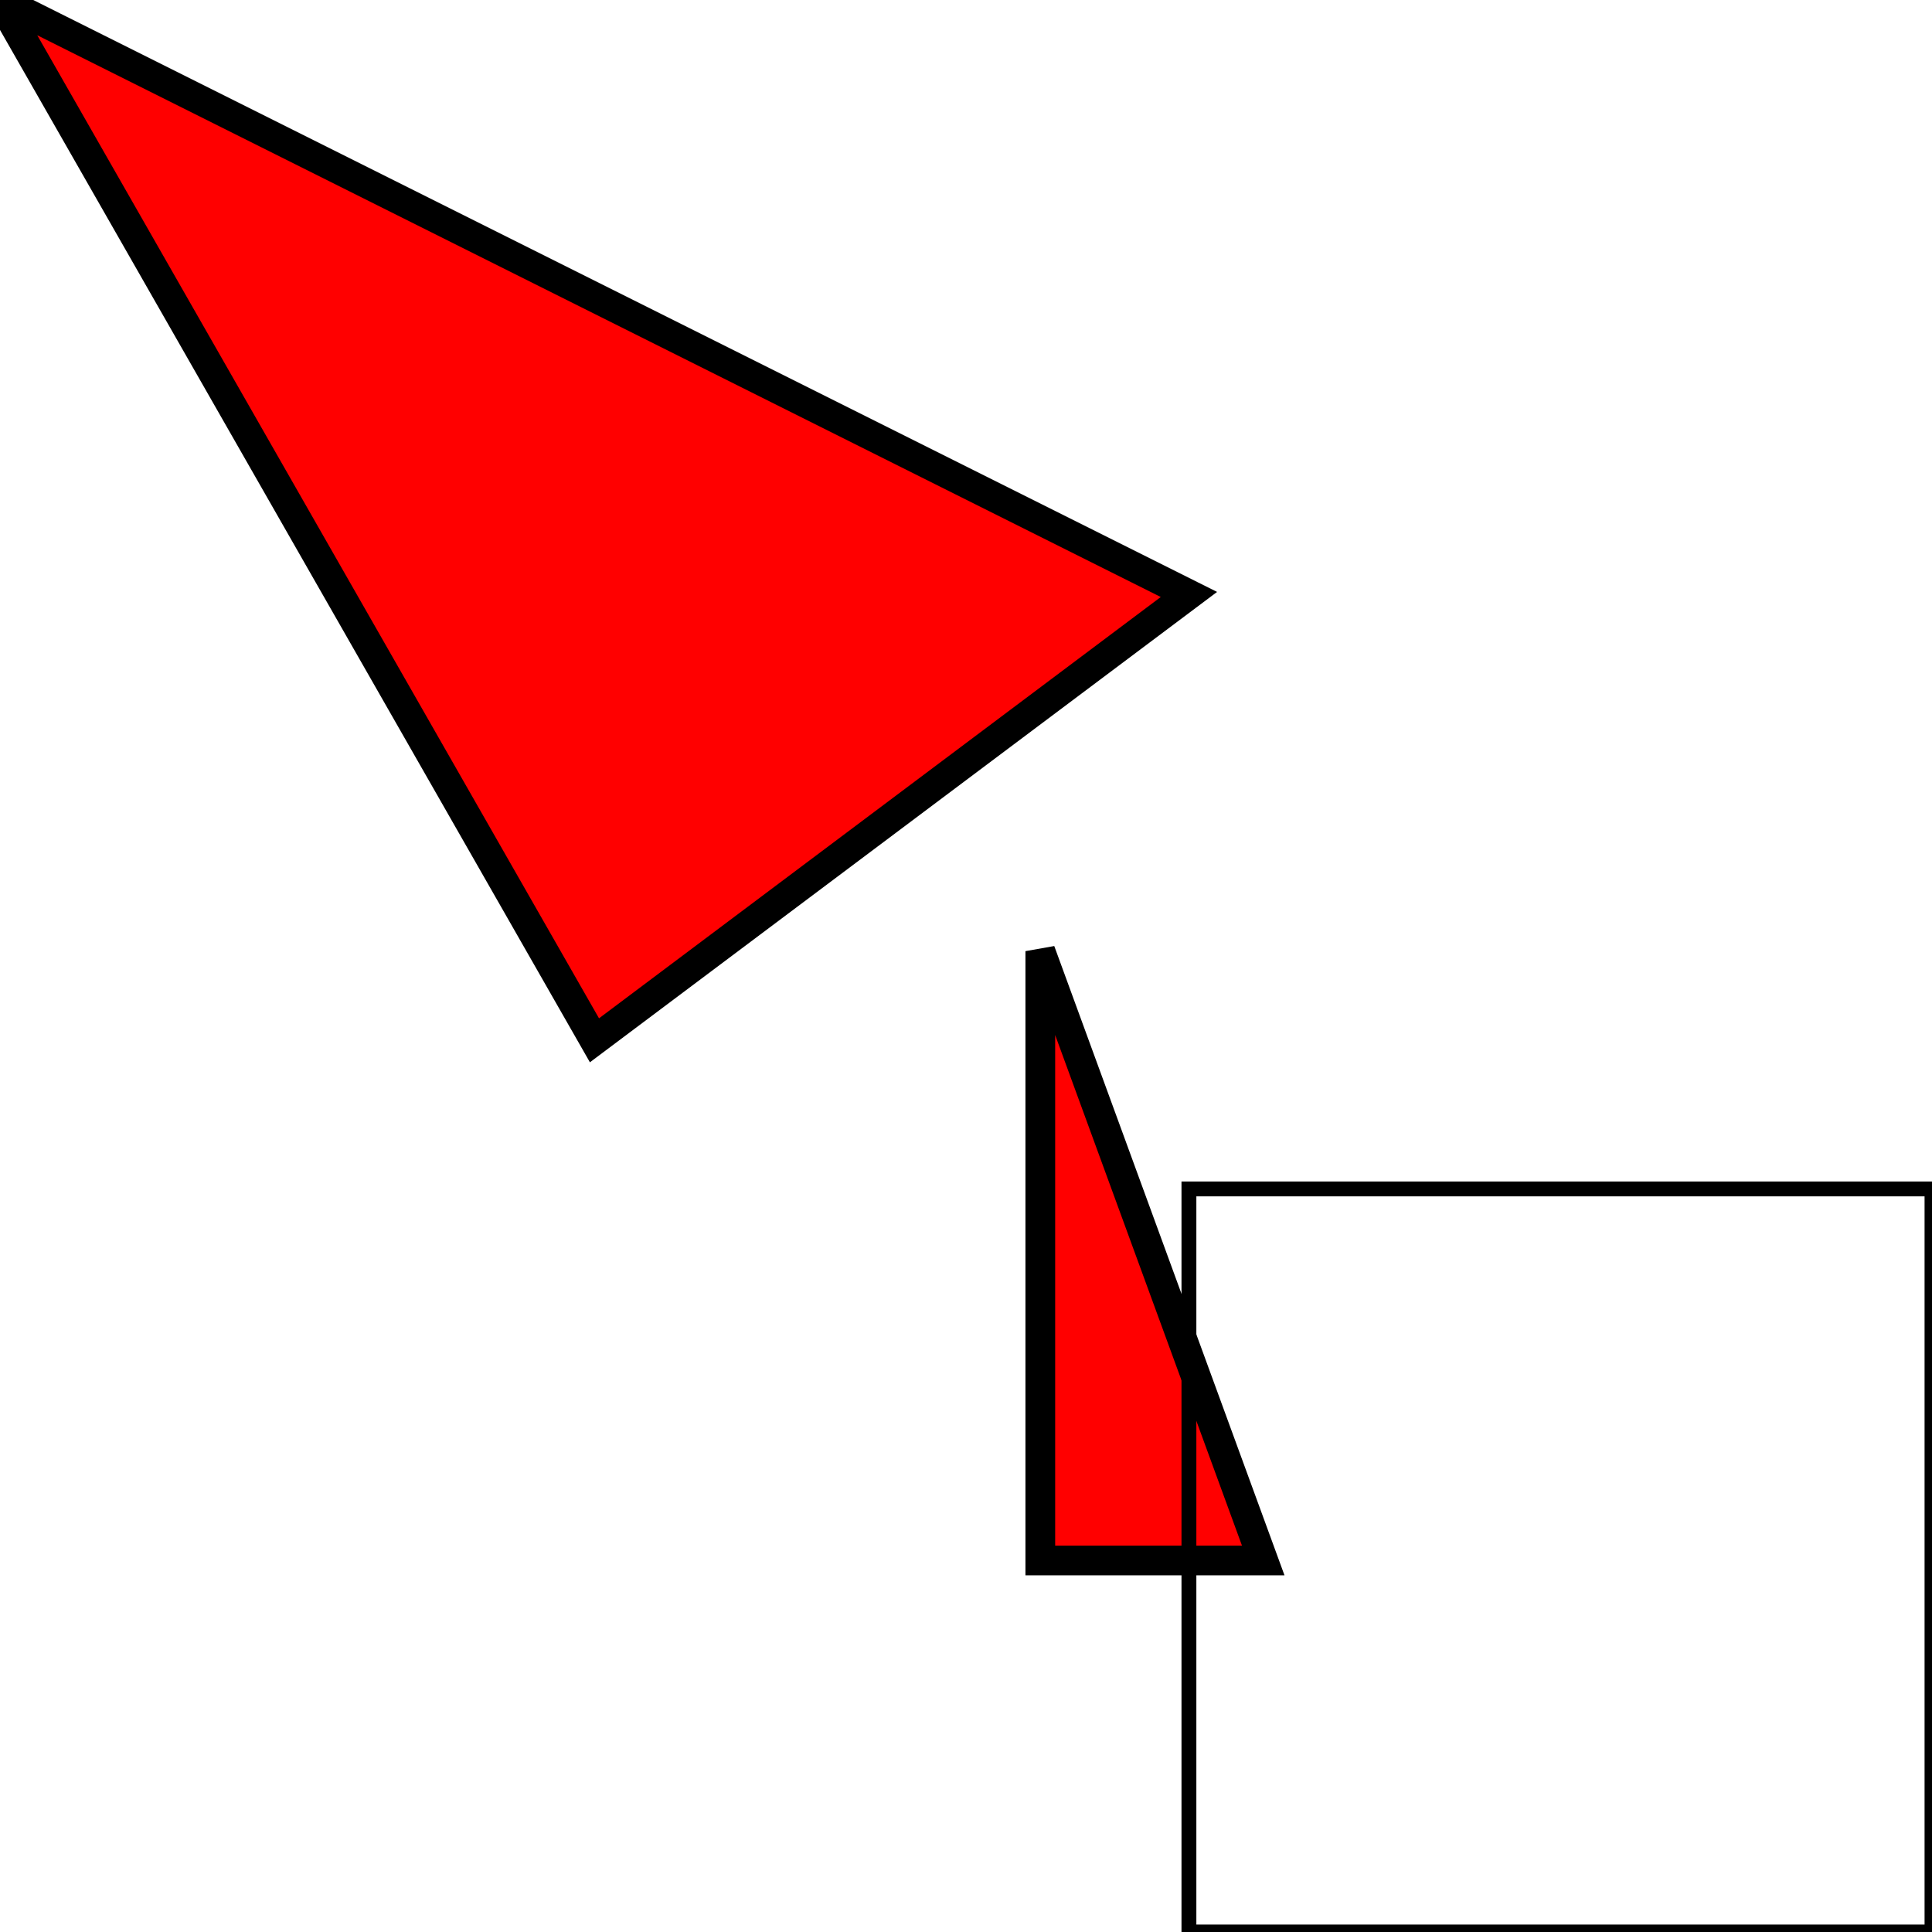
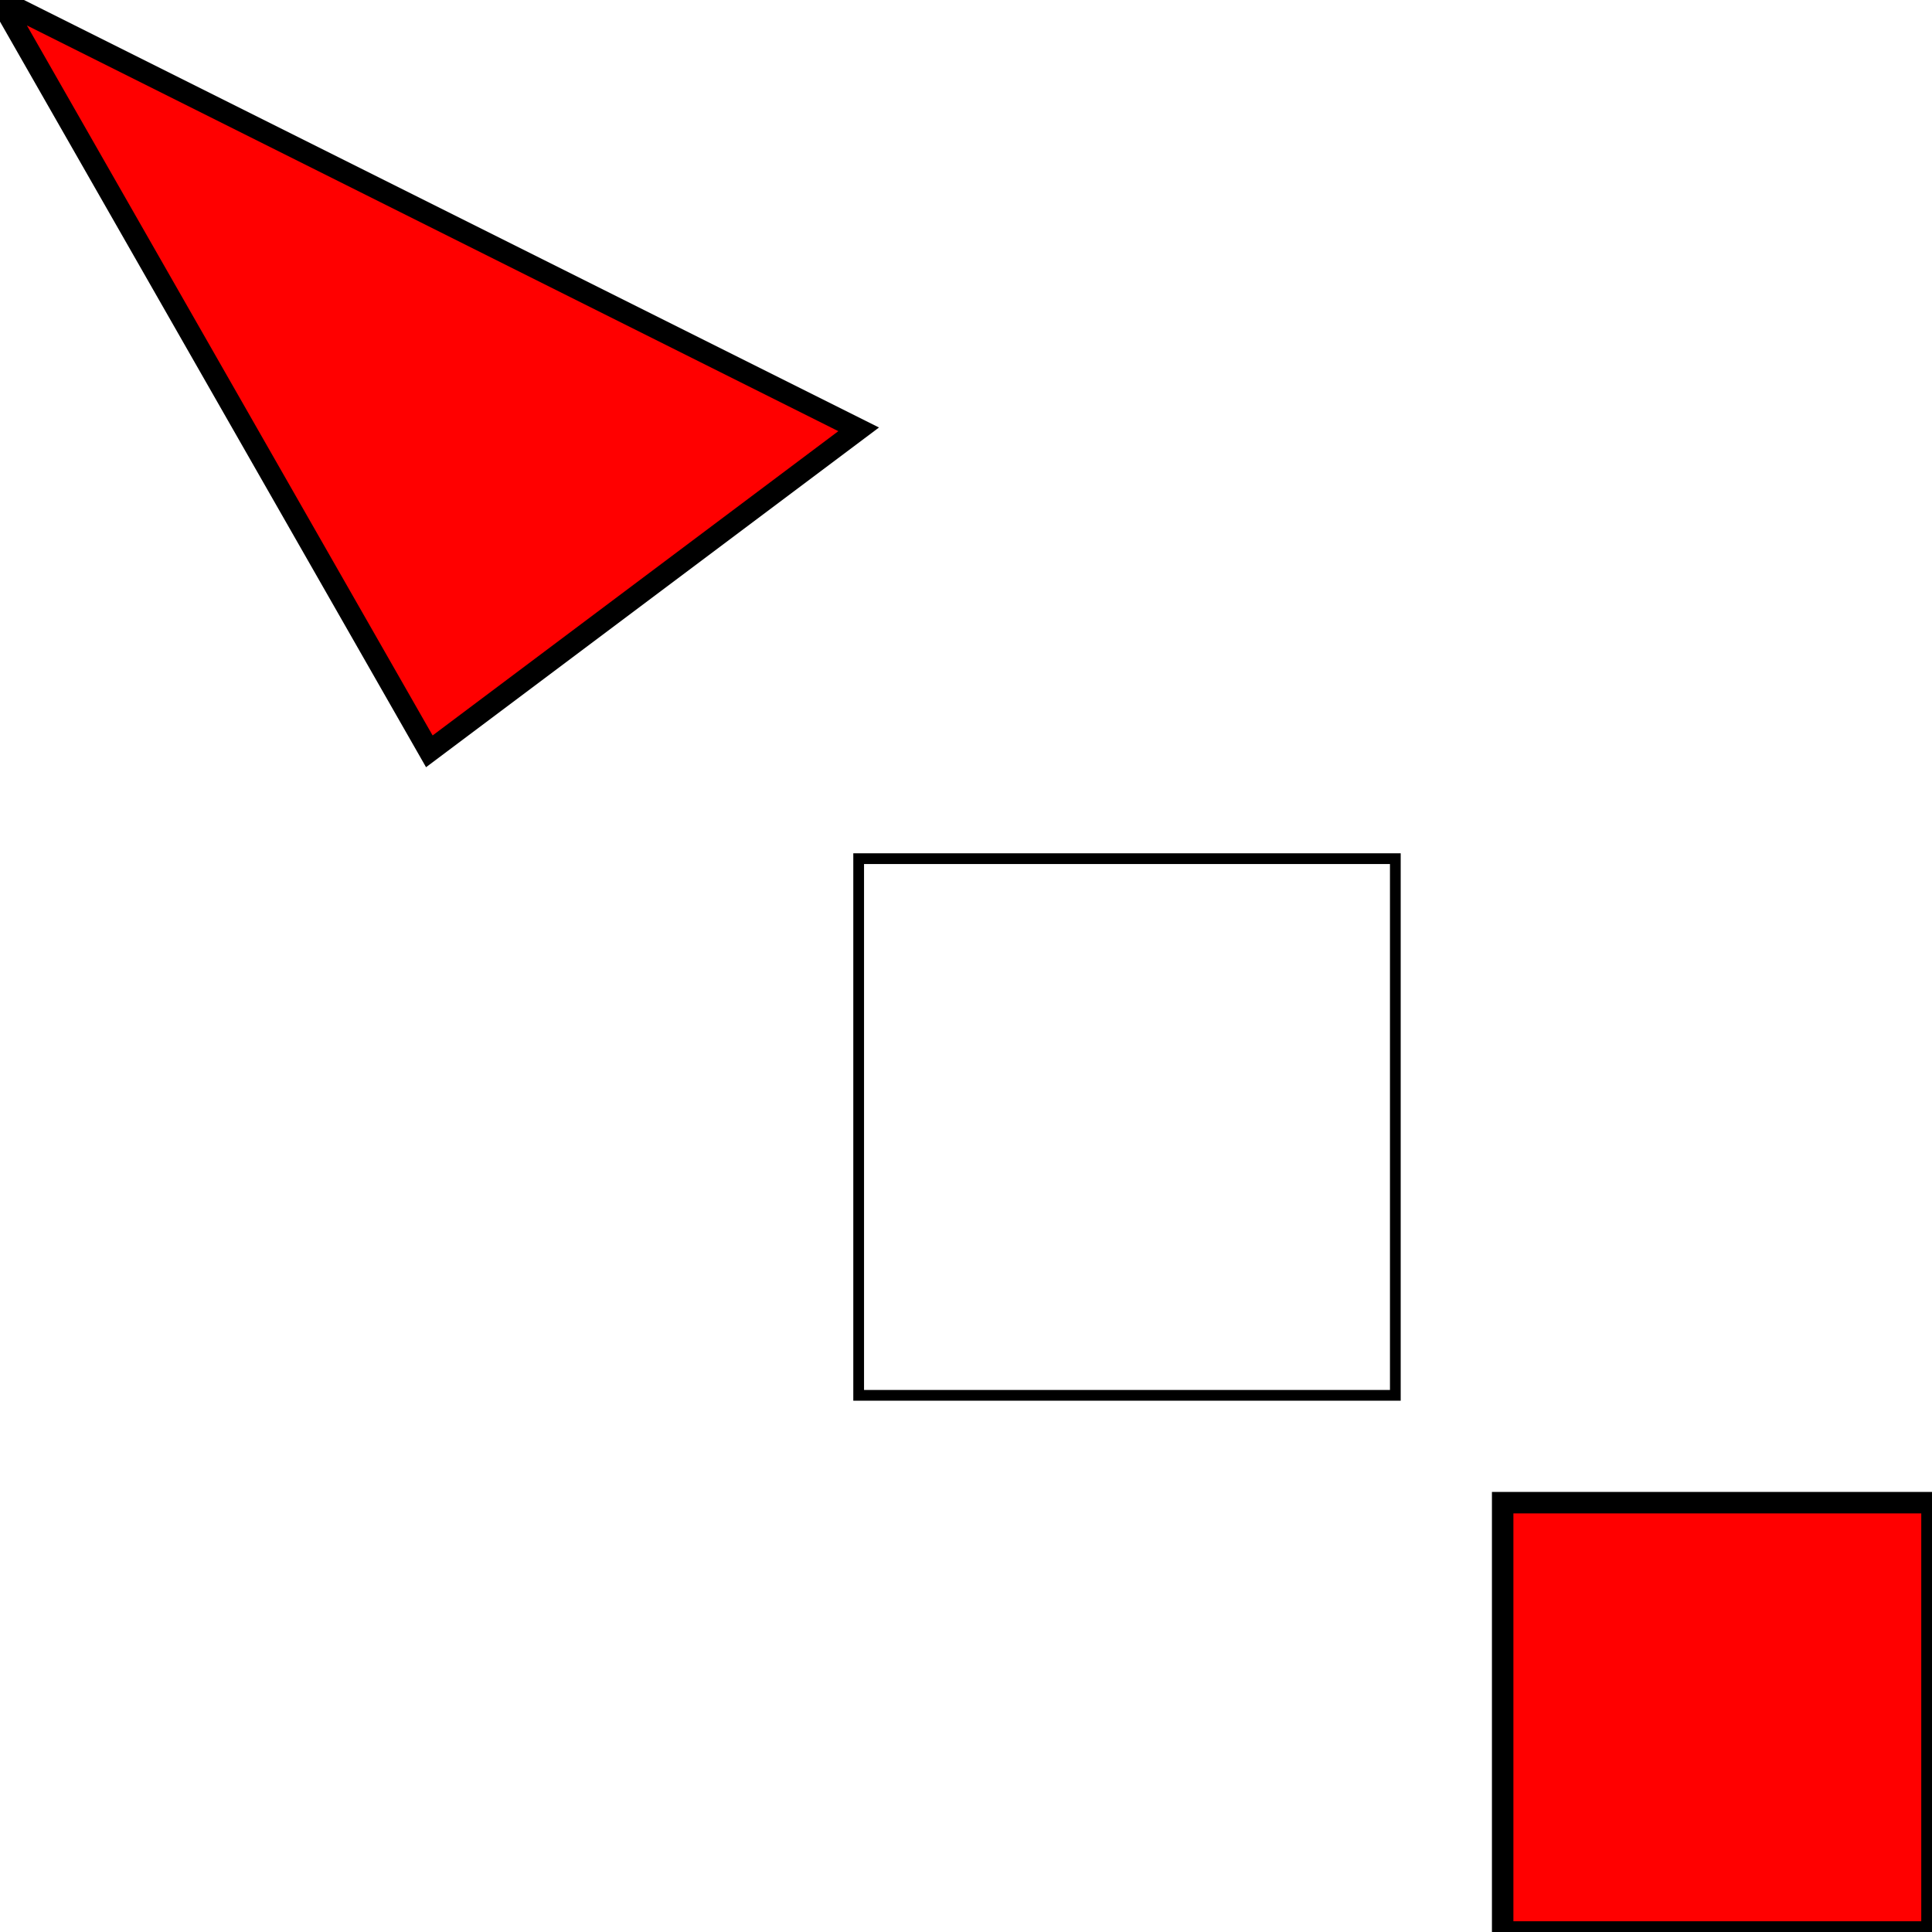
- <svg xmlns="http://www.w3.org/2000/svg" width="130.0" height="130.0" viewBox="-40.0 -40.0 130.0 130.0">
-   <polygon points="30.0,24.0 45.0,65.0 30.0,65.0" style="fill: red; stroke: black; stroke-width: 2.0" />
+ <svg xmlns="http://www.w3.org/2000/svg" width="180.0" height="180.0" viewBox="-40.0 -40.0 180.0 180.0">
+   <polygon points="100.0,100.0 140.0,100.0 140.0,140.0 100.0,140.0" style="fill: red; stroke: black; stroke-width: 2.0" />
  <polygon points="-40.0,-40.0 0.0,30.0 40.0,0.0" style="fill: red; stroke: black; stroke-width: 2.0" />
  <polygon points="40.0,40.0 40.0,90.0 90.0,90.0 90.0,40.0" style="fill: none; stroke: black; stroke-width: 1.0" />
</svg>
